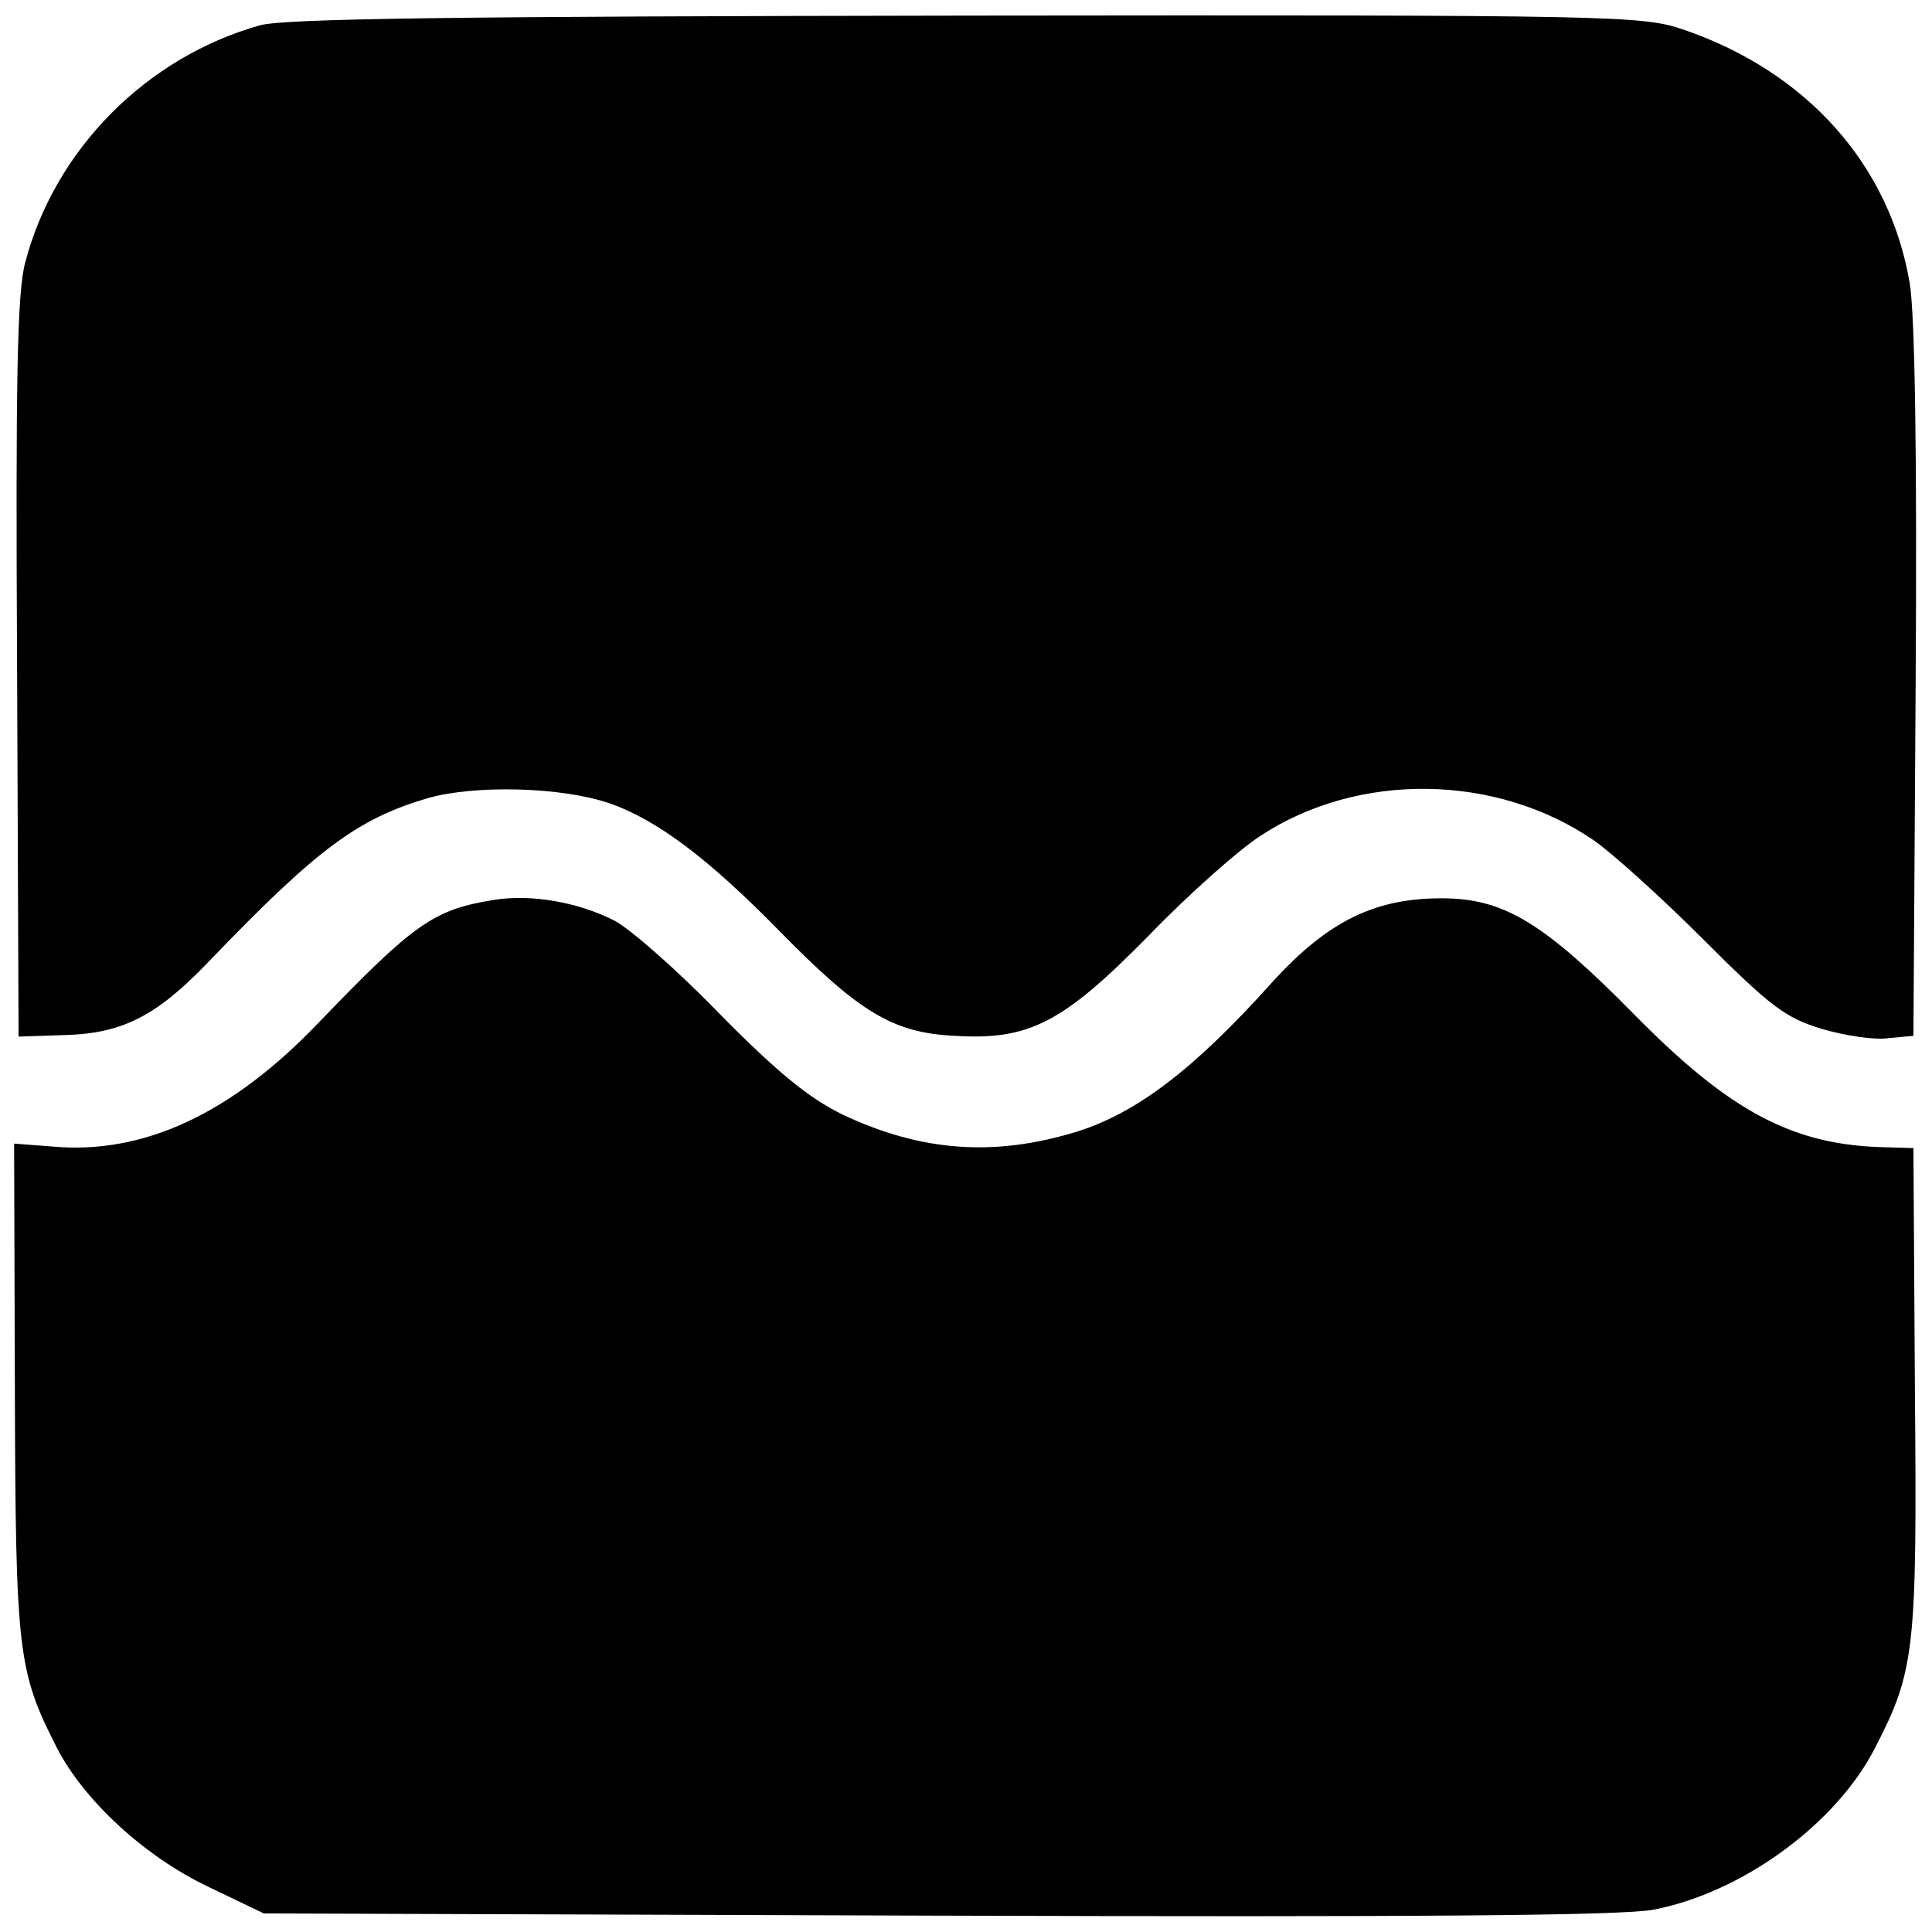
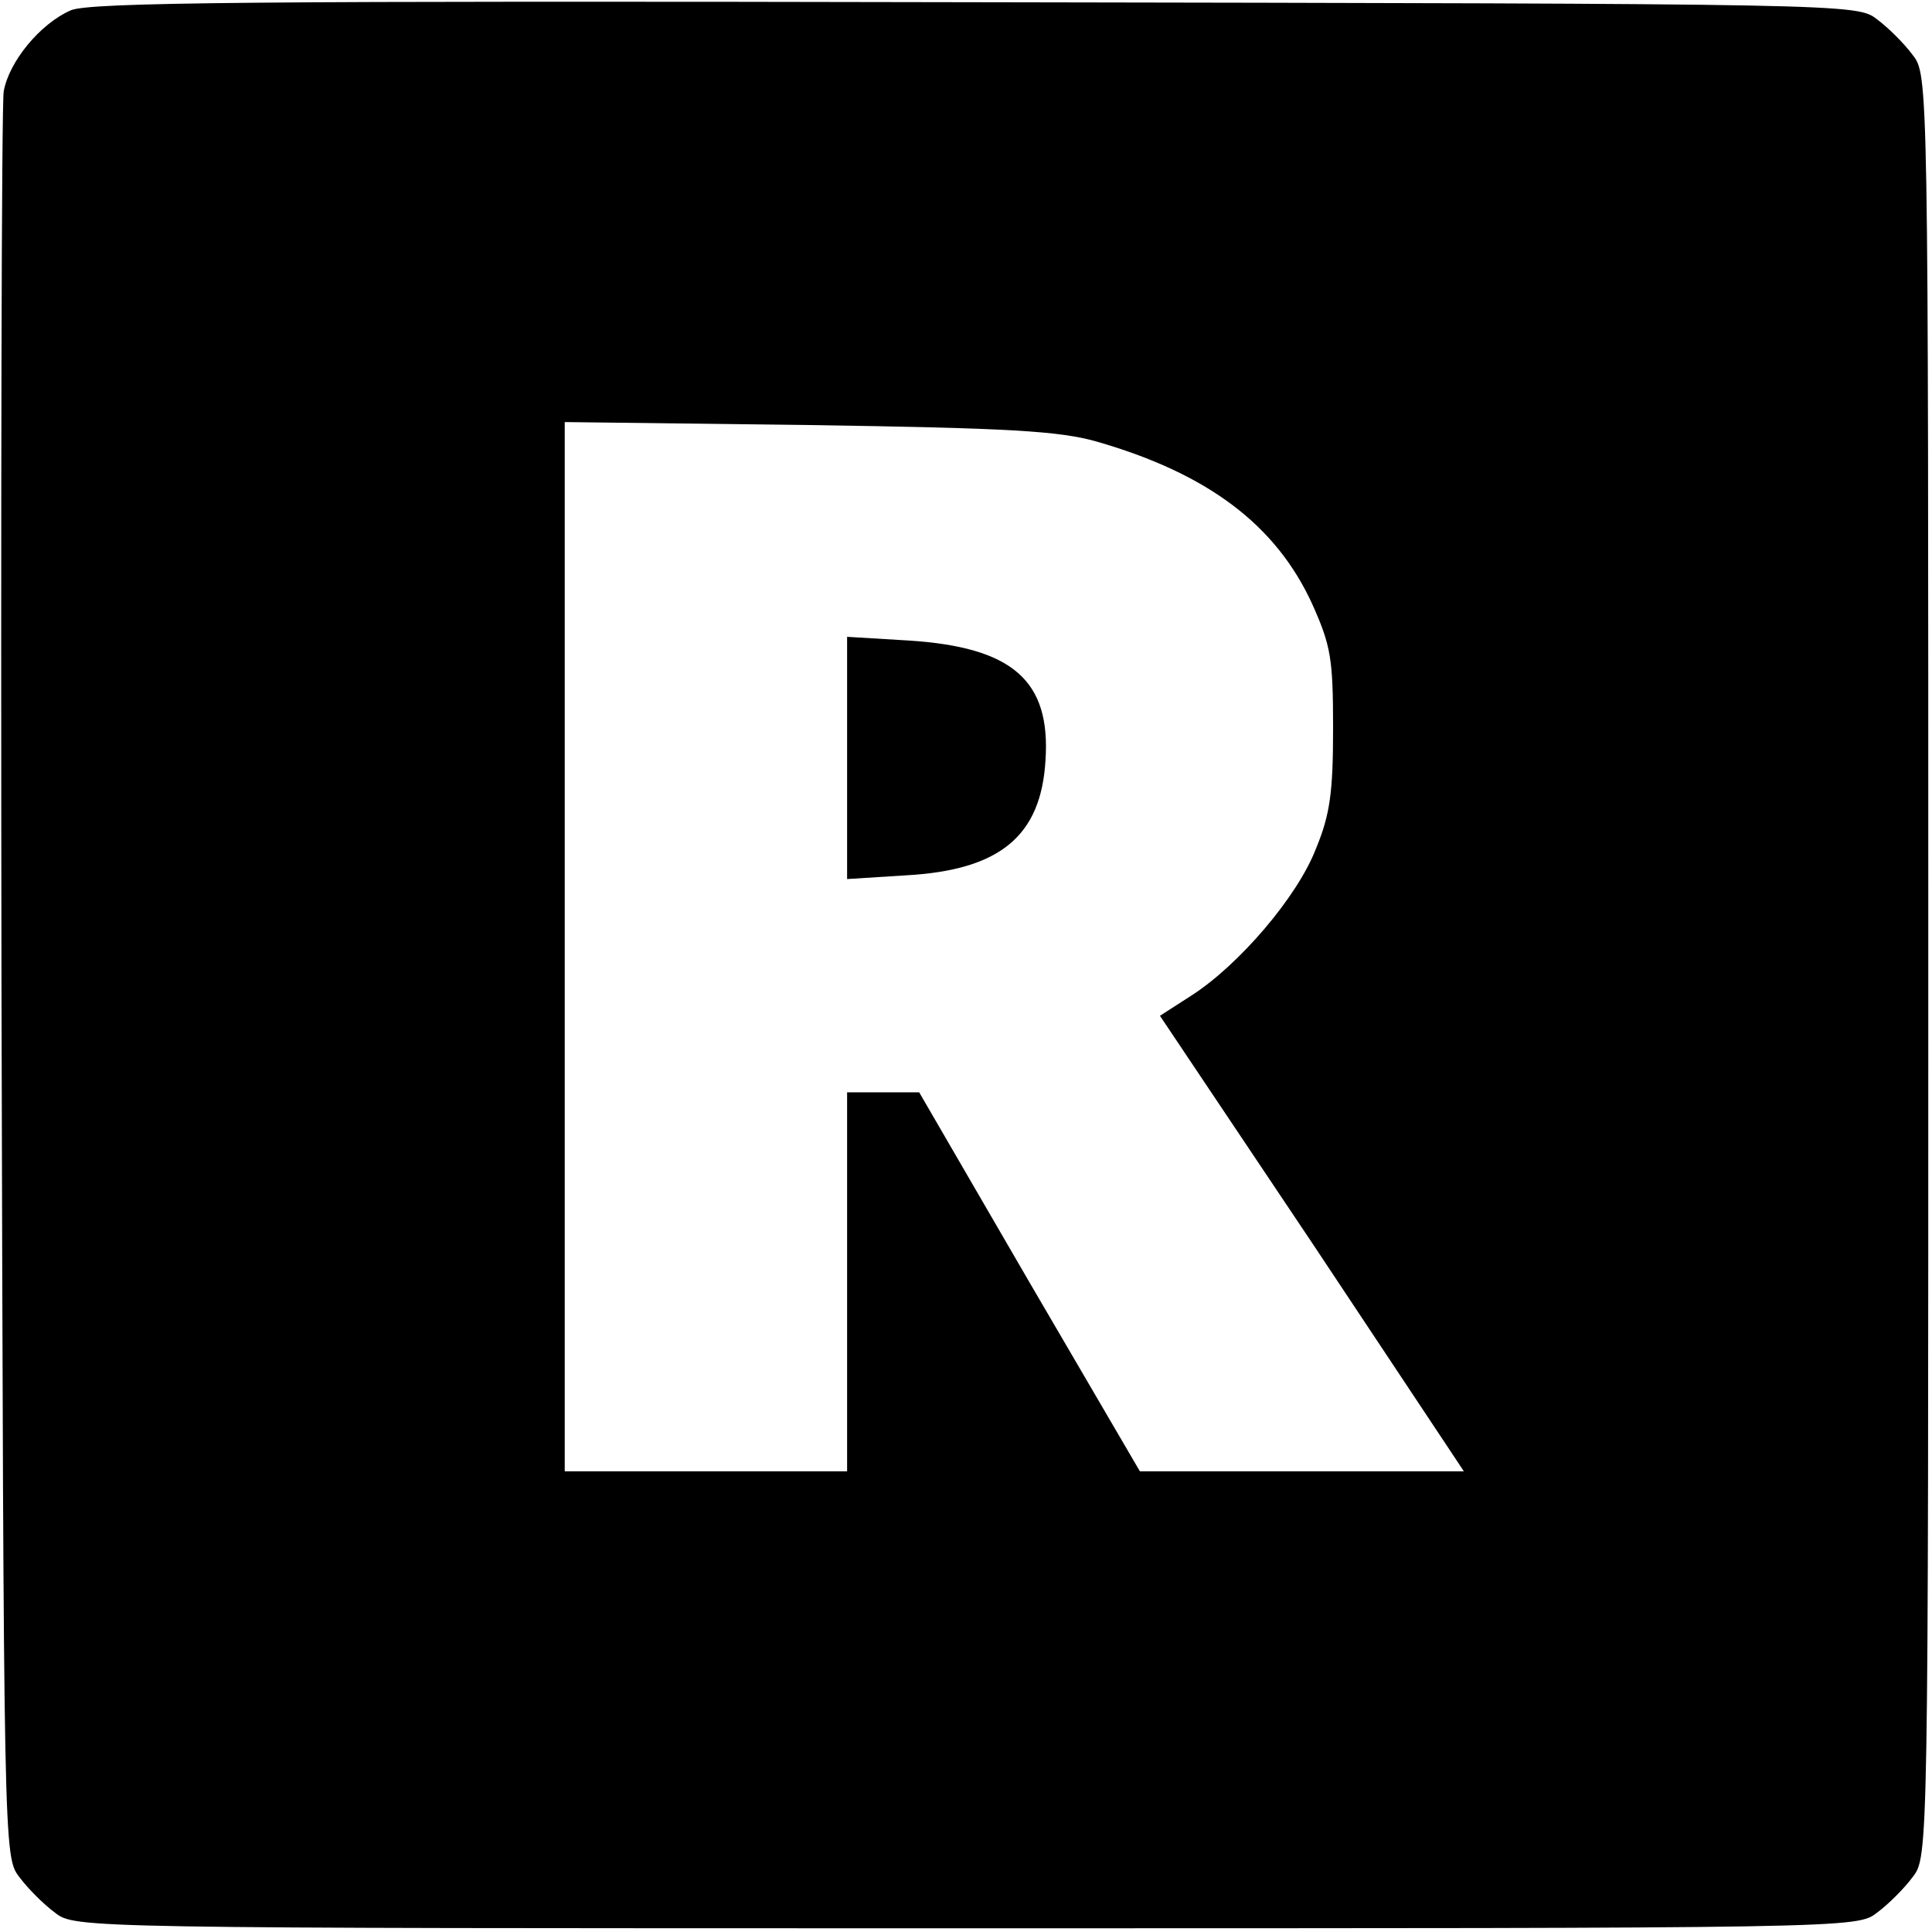
<svg xmlns="http://www.w3.org/2000/svg" version="1.0" width="260pt" height="260pt" viewBox="0 0 260 260" preserveAspectRatio="xMidYMid meet">
  <g transform="translate(0,260) scale(0.1,-0.1)" fill="#000000" stroke="none">
-     <path d="M350 2566 c-153 -43 -276 -167 -316 -319 -11 -41 -13 -156 -11 -547 l2 -495 61 2 c78 2 124 25 194 98 147 153 201 193 296 221 64 18 180 15 244 -7 64 -22 134 -75 229 -172 108 -110 153 -137 236 -141 100 -6 145 17 261 135 54 56 122 116 150 134 132 87 318 84 449 -6 22 -15 88 -74 146 -132 93 -93 112 -107 162 -122 31 -9 71 -15 89 -12 l33 3 3 475 c2 308 -1 496 -8 538 -27 159 -138 284 -304 341 -56 19 -85 20 -964 19 -694 -1 -918 -4 -952 -13z" />
-     <path d="M665 1389 c-81 -13 -107 -31 -235 -164 -118 -124 -237 -179 -359 -168 l-52 4 1 -330 c1 -354 4 -380 56 -482 36 -71 118 -147 204 -188 l75 -36 905 -3 c650 -2 922 0 965 8 120 23 247 116 299 219 53 103 56 131 53 481 l-2 325 -35 1 c-126 2 -211 47 -341 179 -119 121 -173 154 -251 156 -95 2 -160 -29 -237 -114 -105 -117 -182 -175 -262 -200 -111 -34 -209 -27 -315 23 -45 22 -87 56 -165 135 -57 59 -121 115 -142 126 -49 25 -112 36 -162 28z" />
+     <path d="M95 2586 c-41 -18 -83 -69 -90 -109 -3 -18 -4 -559 -3 -1204 3 -1165 3 -1172 24 -1199 11 -15 33 -37 48 -48 27 -21 31 -21 1226 -21 1195 0 1199 0 1226 21 15 11 37 33 48 48 21 27 21 31 21 1226 0 1195 0 1199 -21 1226 -11 15 -33 37 -48 48 -27 21 -33 21 -1214 23 -972 2 -1193 0 -1217 -11z m1380 -580 c150 -43 242 -112 291 -219 25 -56 28 -73 28 -167 0 -86 -4 -116 -23 -162 -25 -65 -104 -157 -168 -198 l-42 -27 205 -306 204 -307 -218 0 -218 0 -149 255 -148 255 -49 0 -48 0 0 -255 0 -255 -190 0 -190 0 0 706 0 706 328 -4 c270 -4 337 -8 387 -22z" />
+     <path d="M1140 1580 l0 -163 79 5 c127 7 182 53 188 155 7 107 -44 152 -184 161 l-83 5 0 -163z" />
  </g>
</svg>
